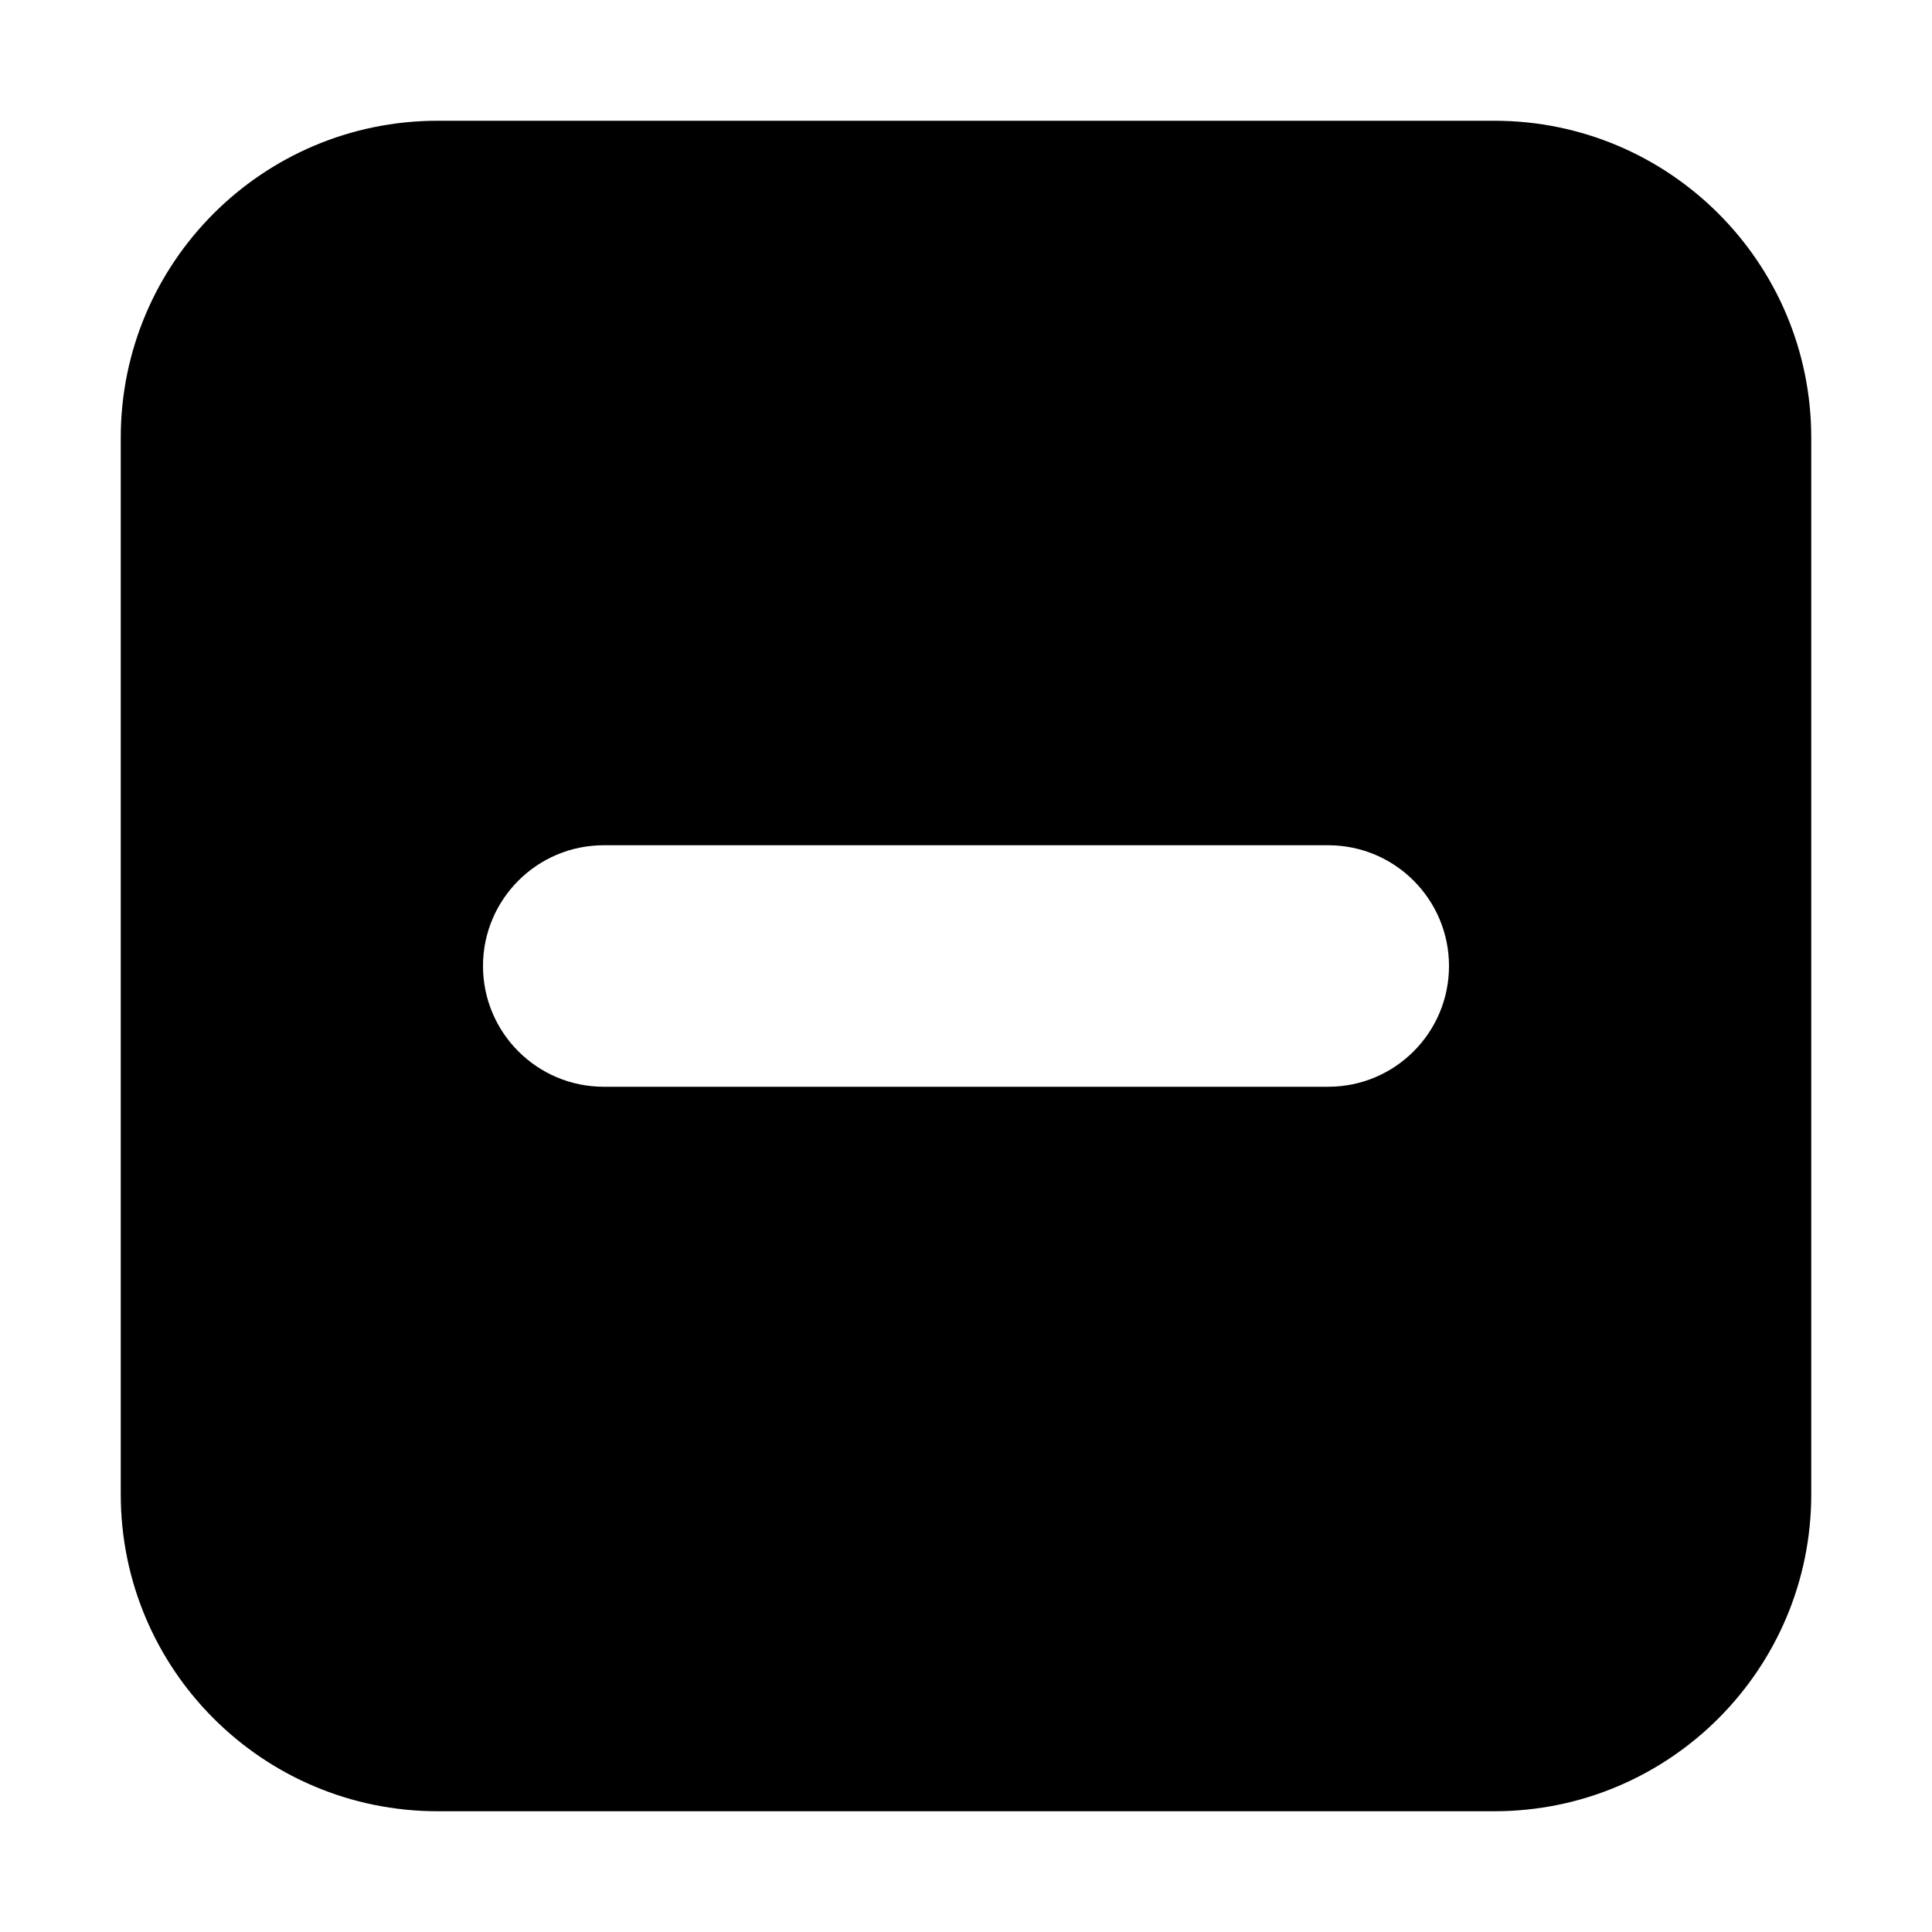
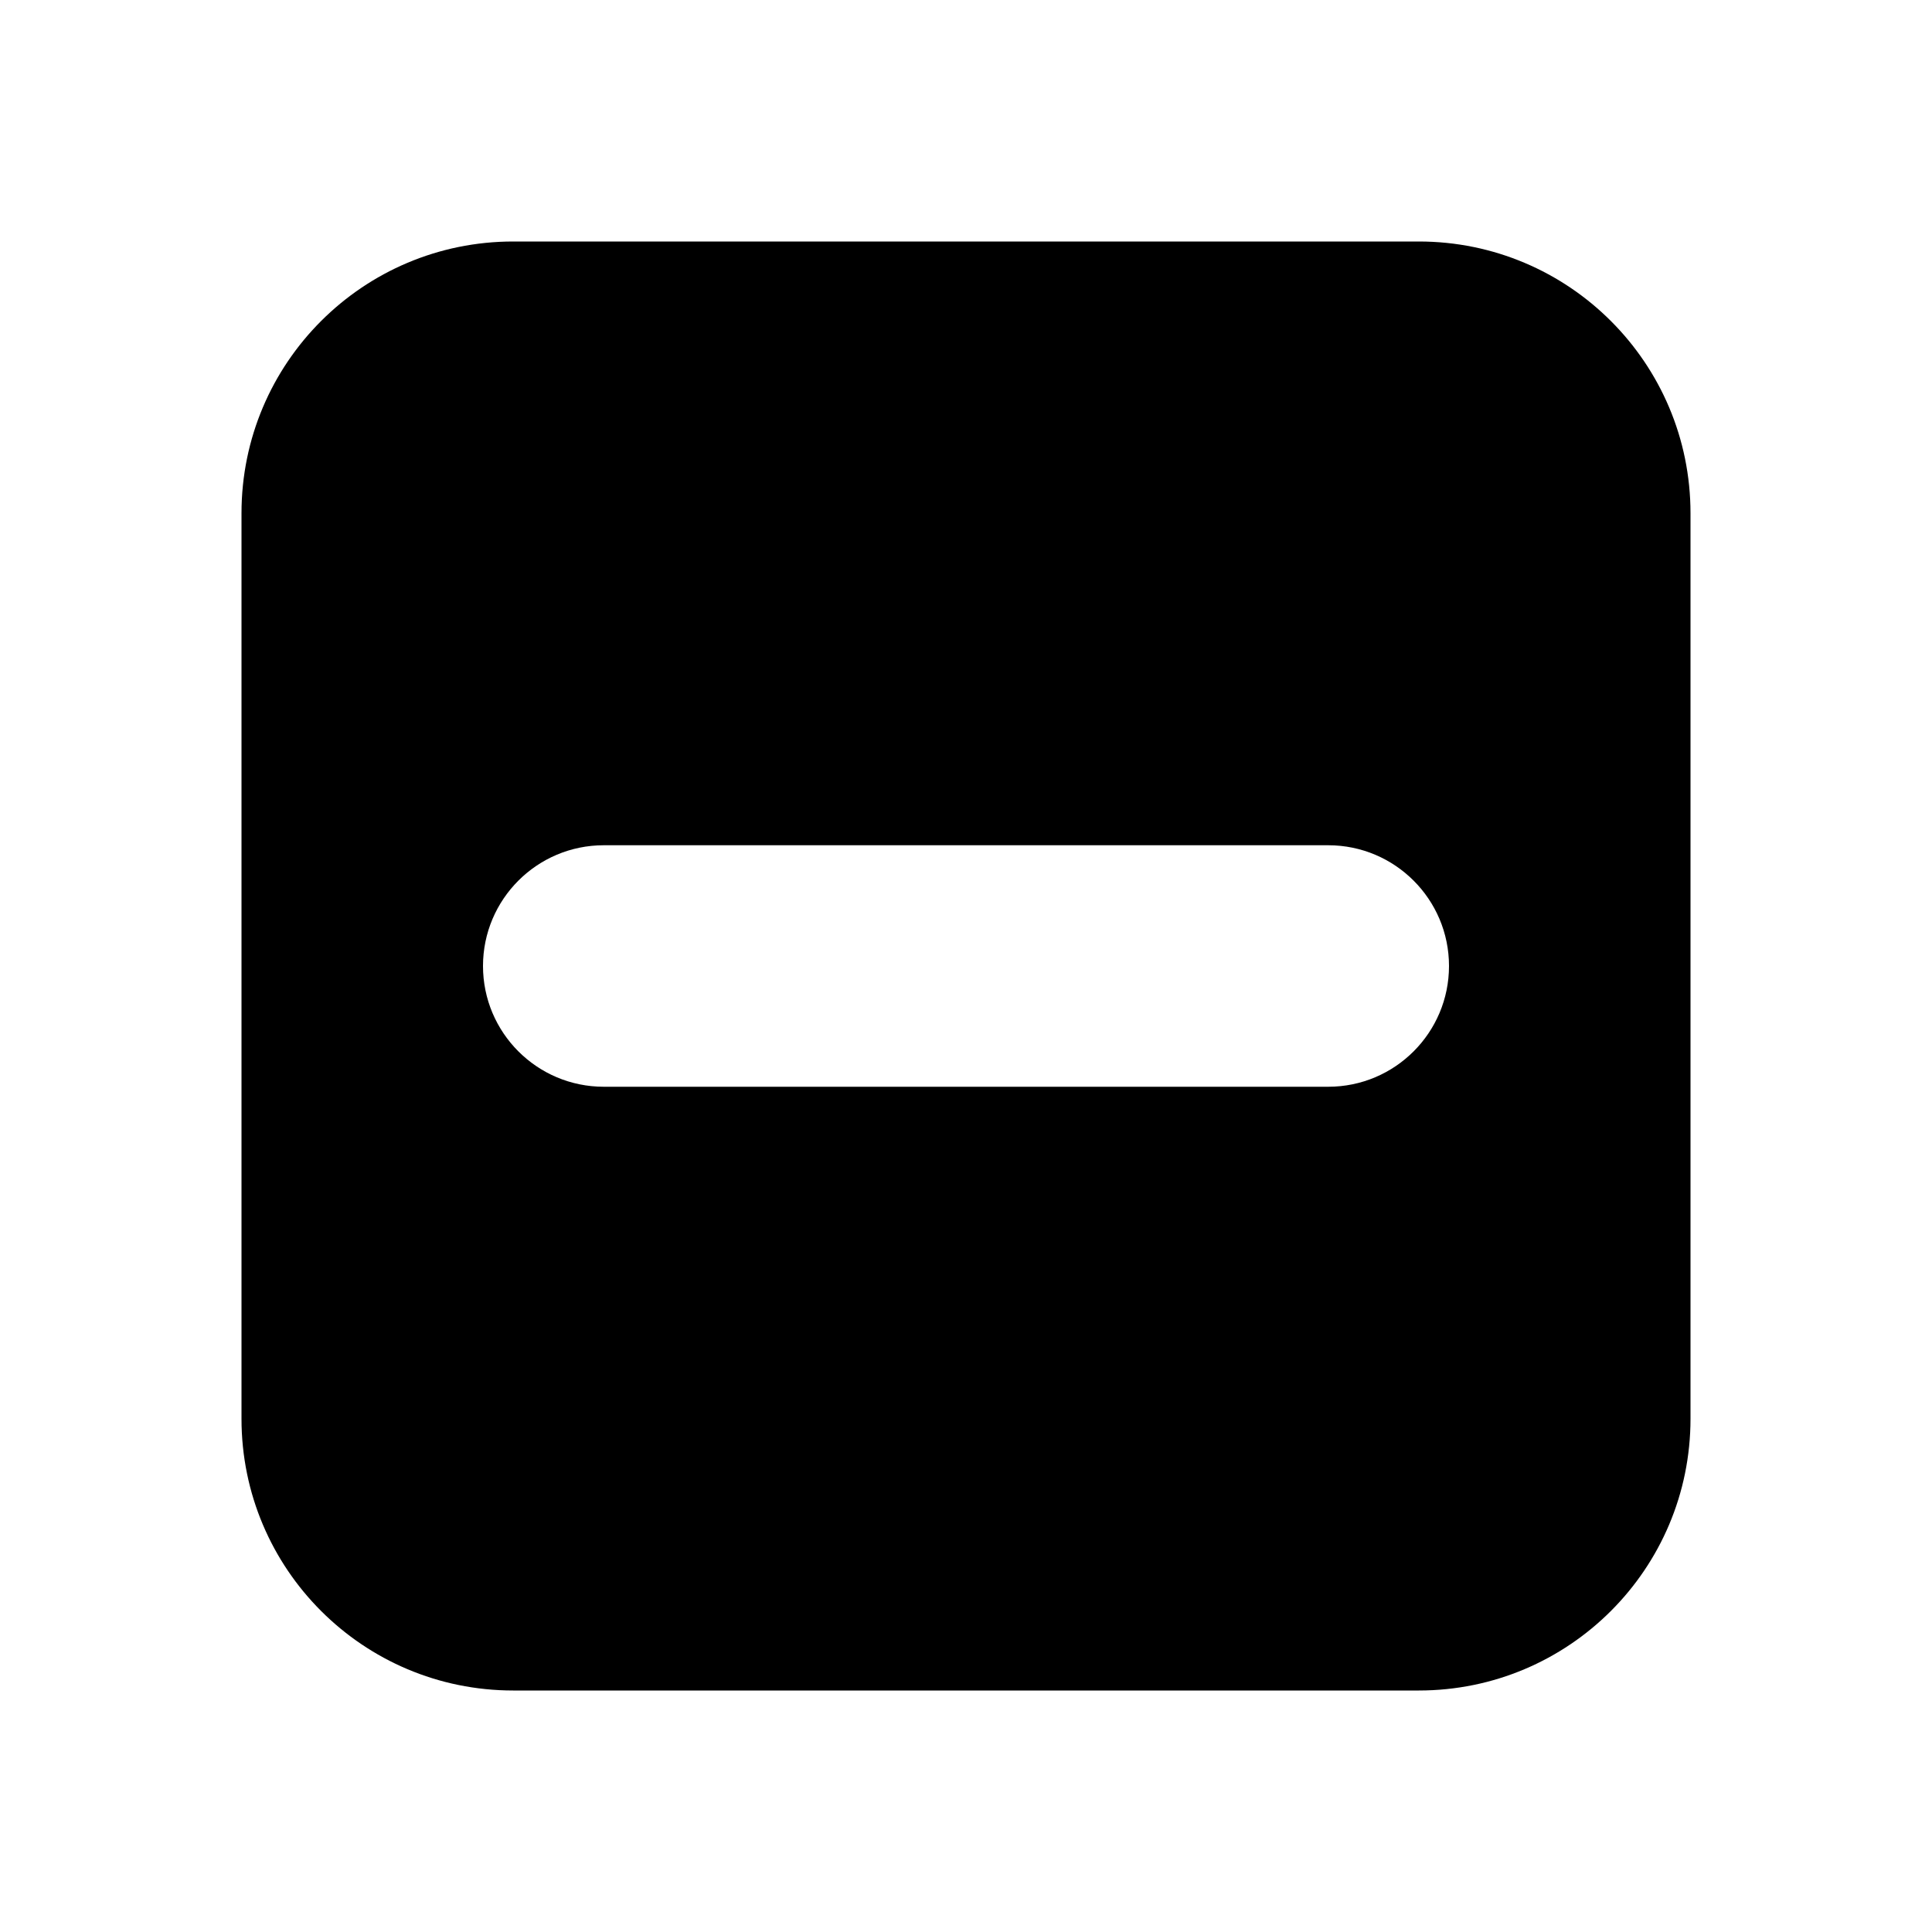
<svg xmlns="http://www.w3.org/2000/svg" width="16" height="16" viewBox="0 0 16 16">
-   <path d="M3.625 1h8.75C13.825 1 15 2.175 15 3.625v8.75C15 13.825 13.825 15 12.375 15h-8.75C2.175 15 1 13.825 1 12.375v-8.75C1 2.175 2.175 1 3.625 1zM5 7c-.552 0-1 .448-1 1s.448 1 1 1h6c.552 0 1-.448 1-1s-.448-1-1-1H5z" />
+   <path d="M4.25 2h7.5C12.993 2 14 3.007 14 4.25v7.5c0 1.243-1.007 2.25-2.25 2.25h-7.5C3.007 14 2 12.993 2 11.75v-7.5C2 3.007 3.007 2 4.25 2zM5 7c-.552 0-1 .448-1 1s.448 1 1 1h6c.552 0 1-.448 1-1s-.448-1-1-1H5z" />
</svg>
